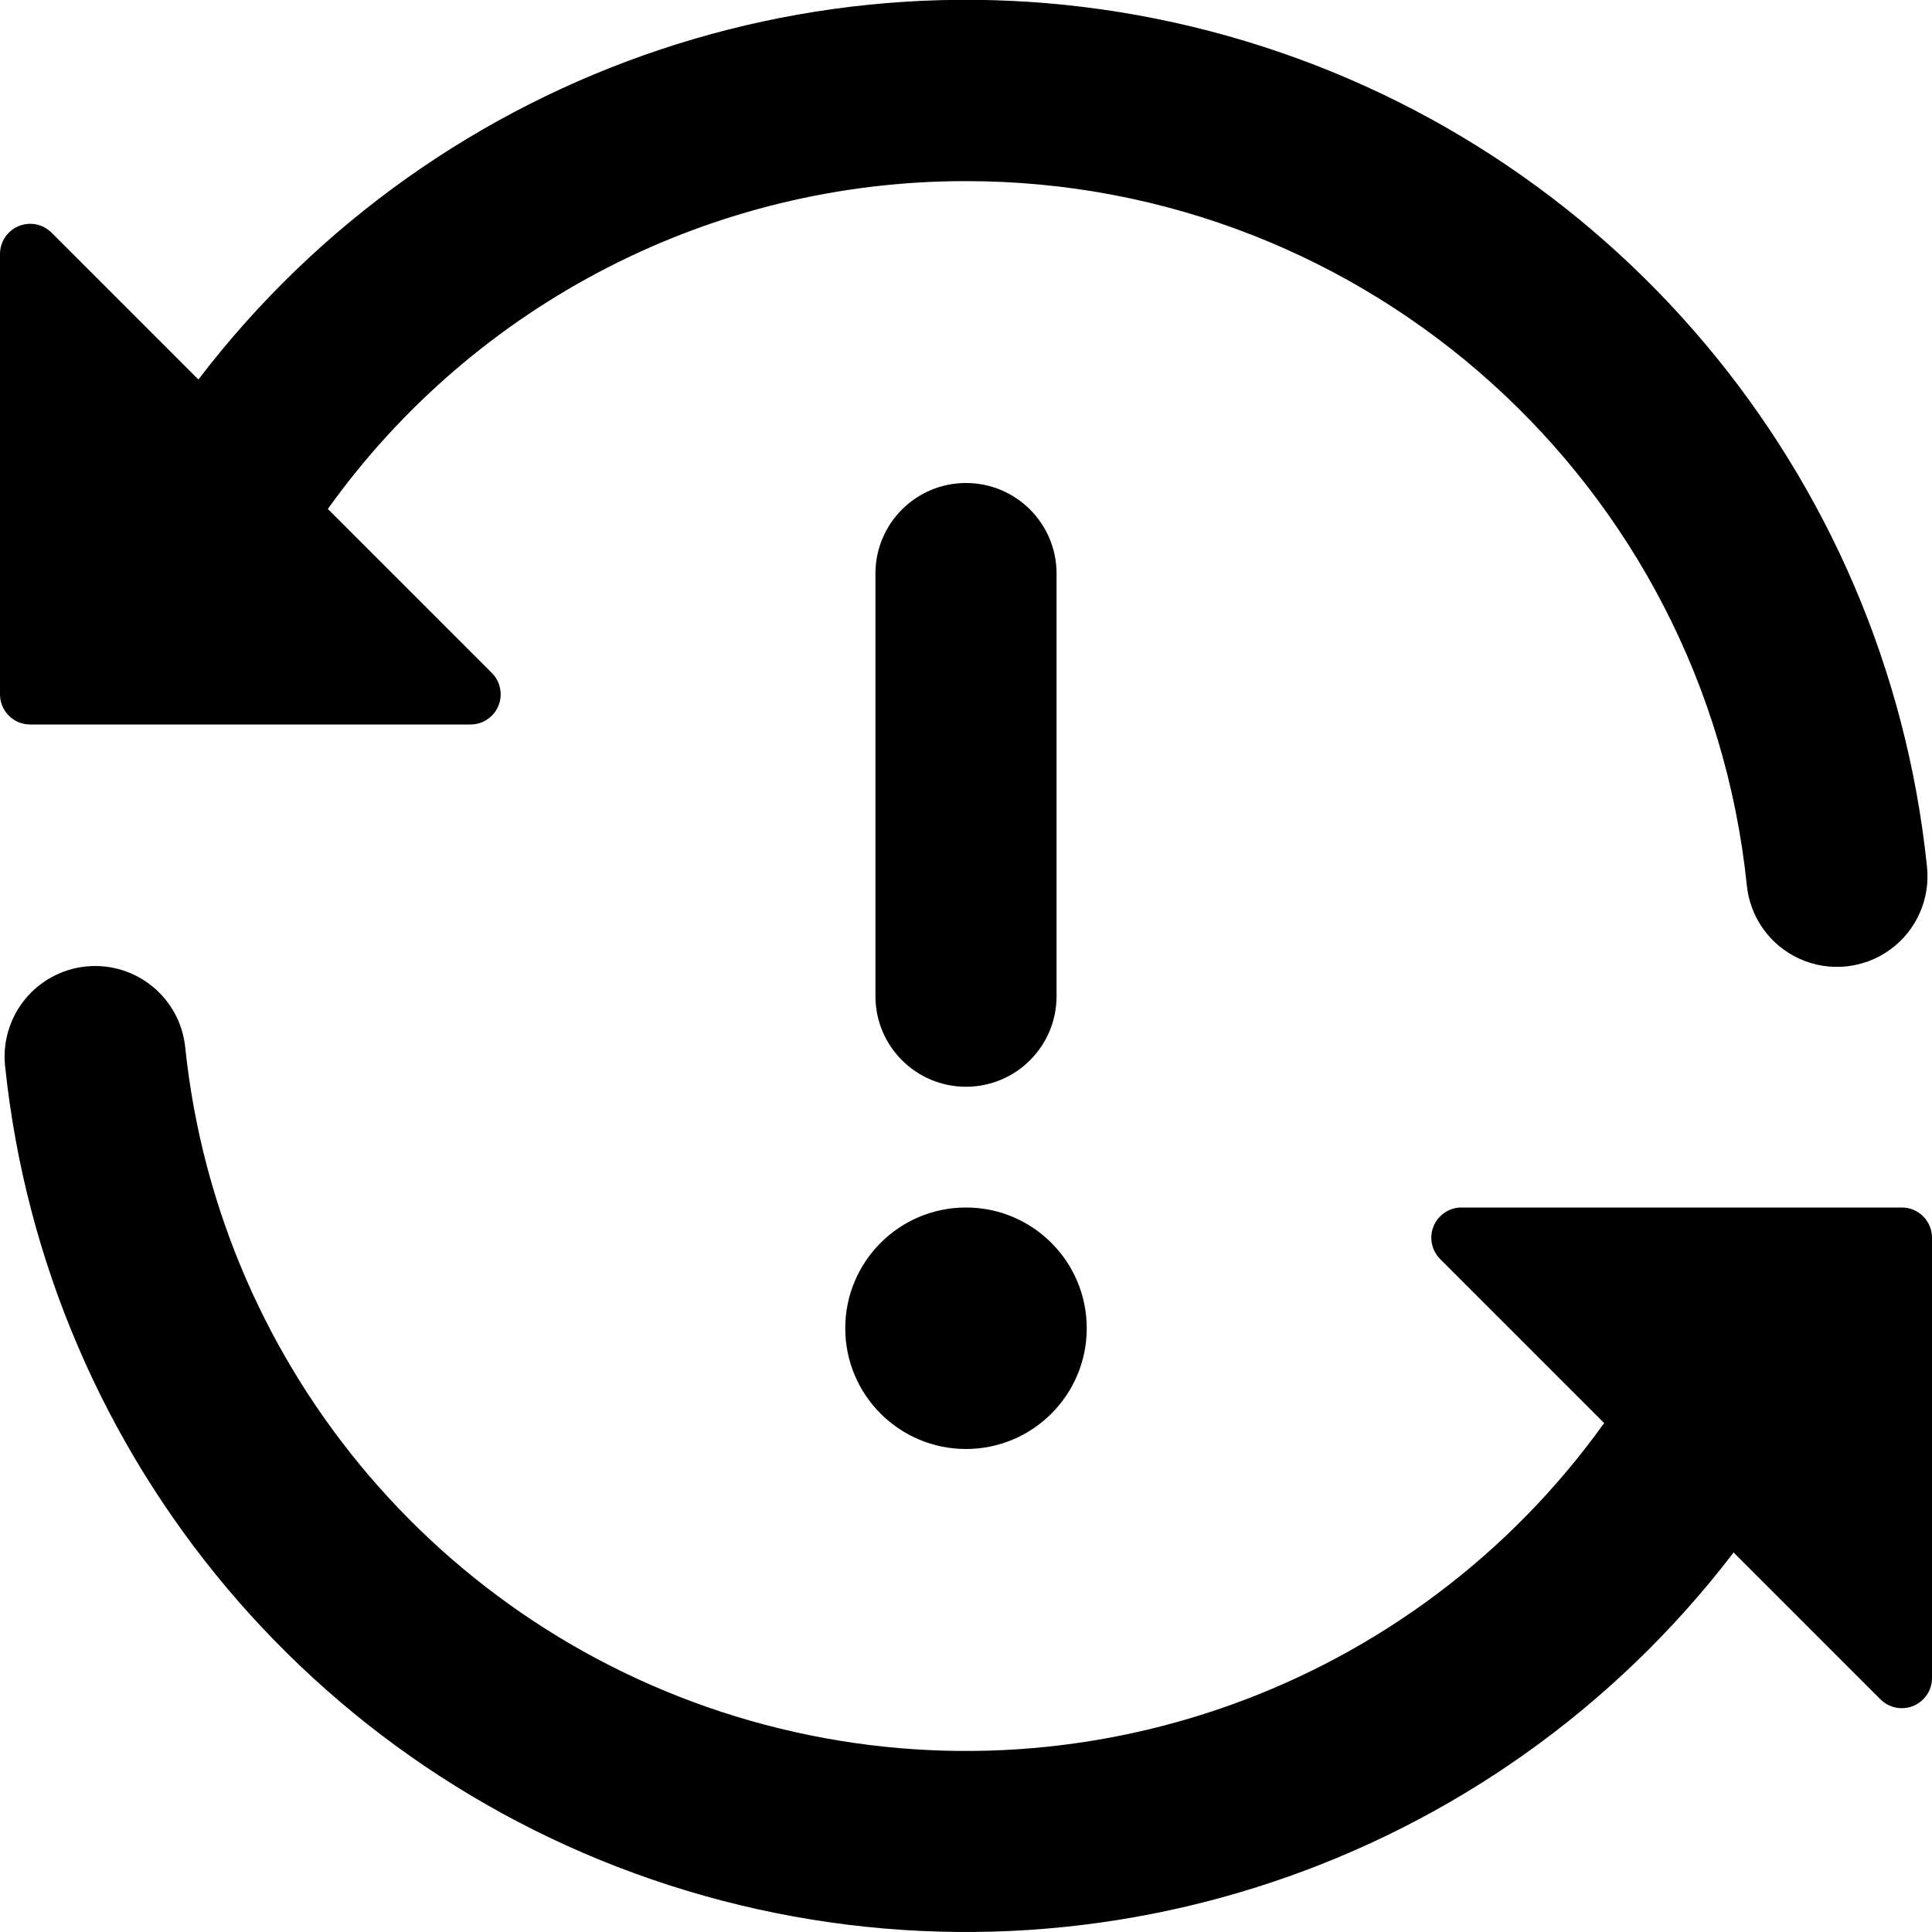
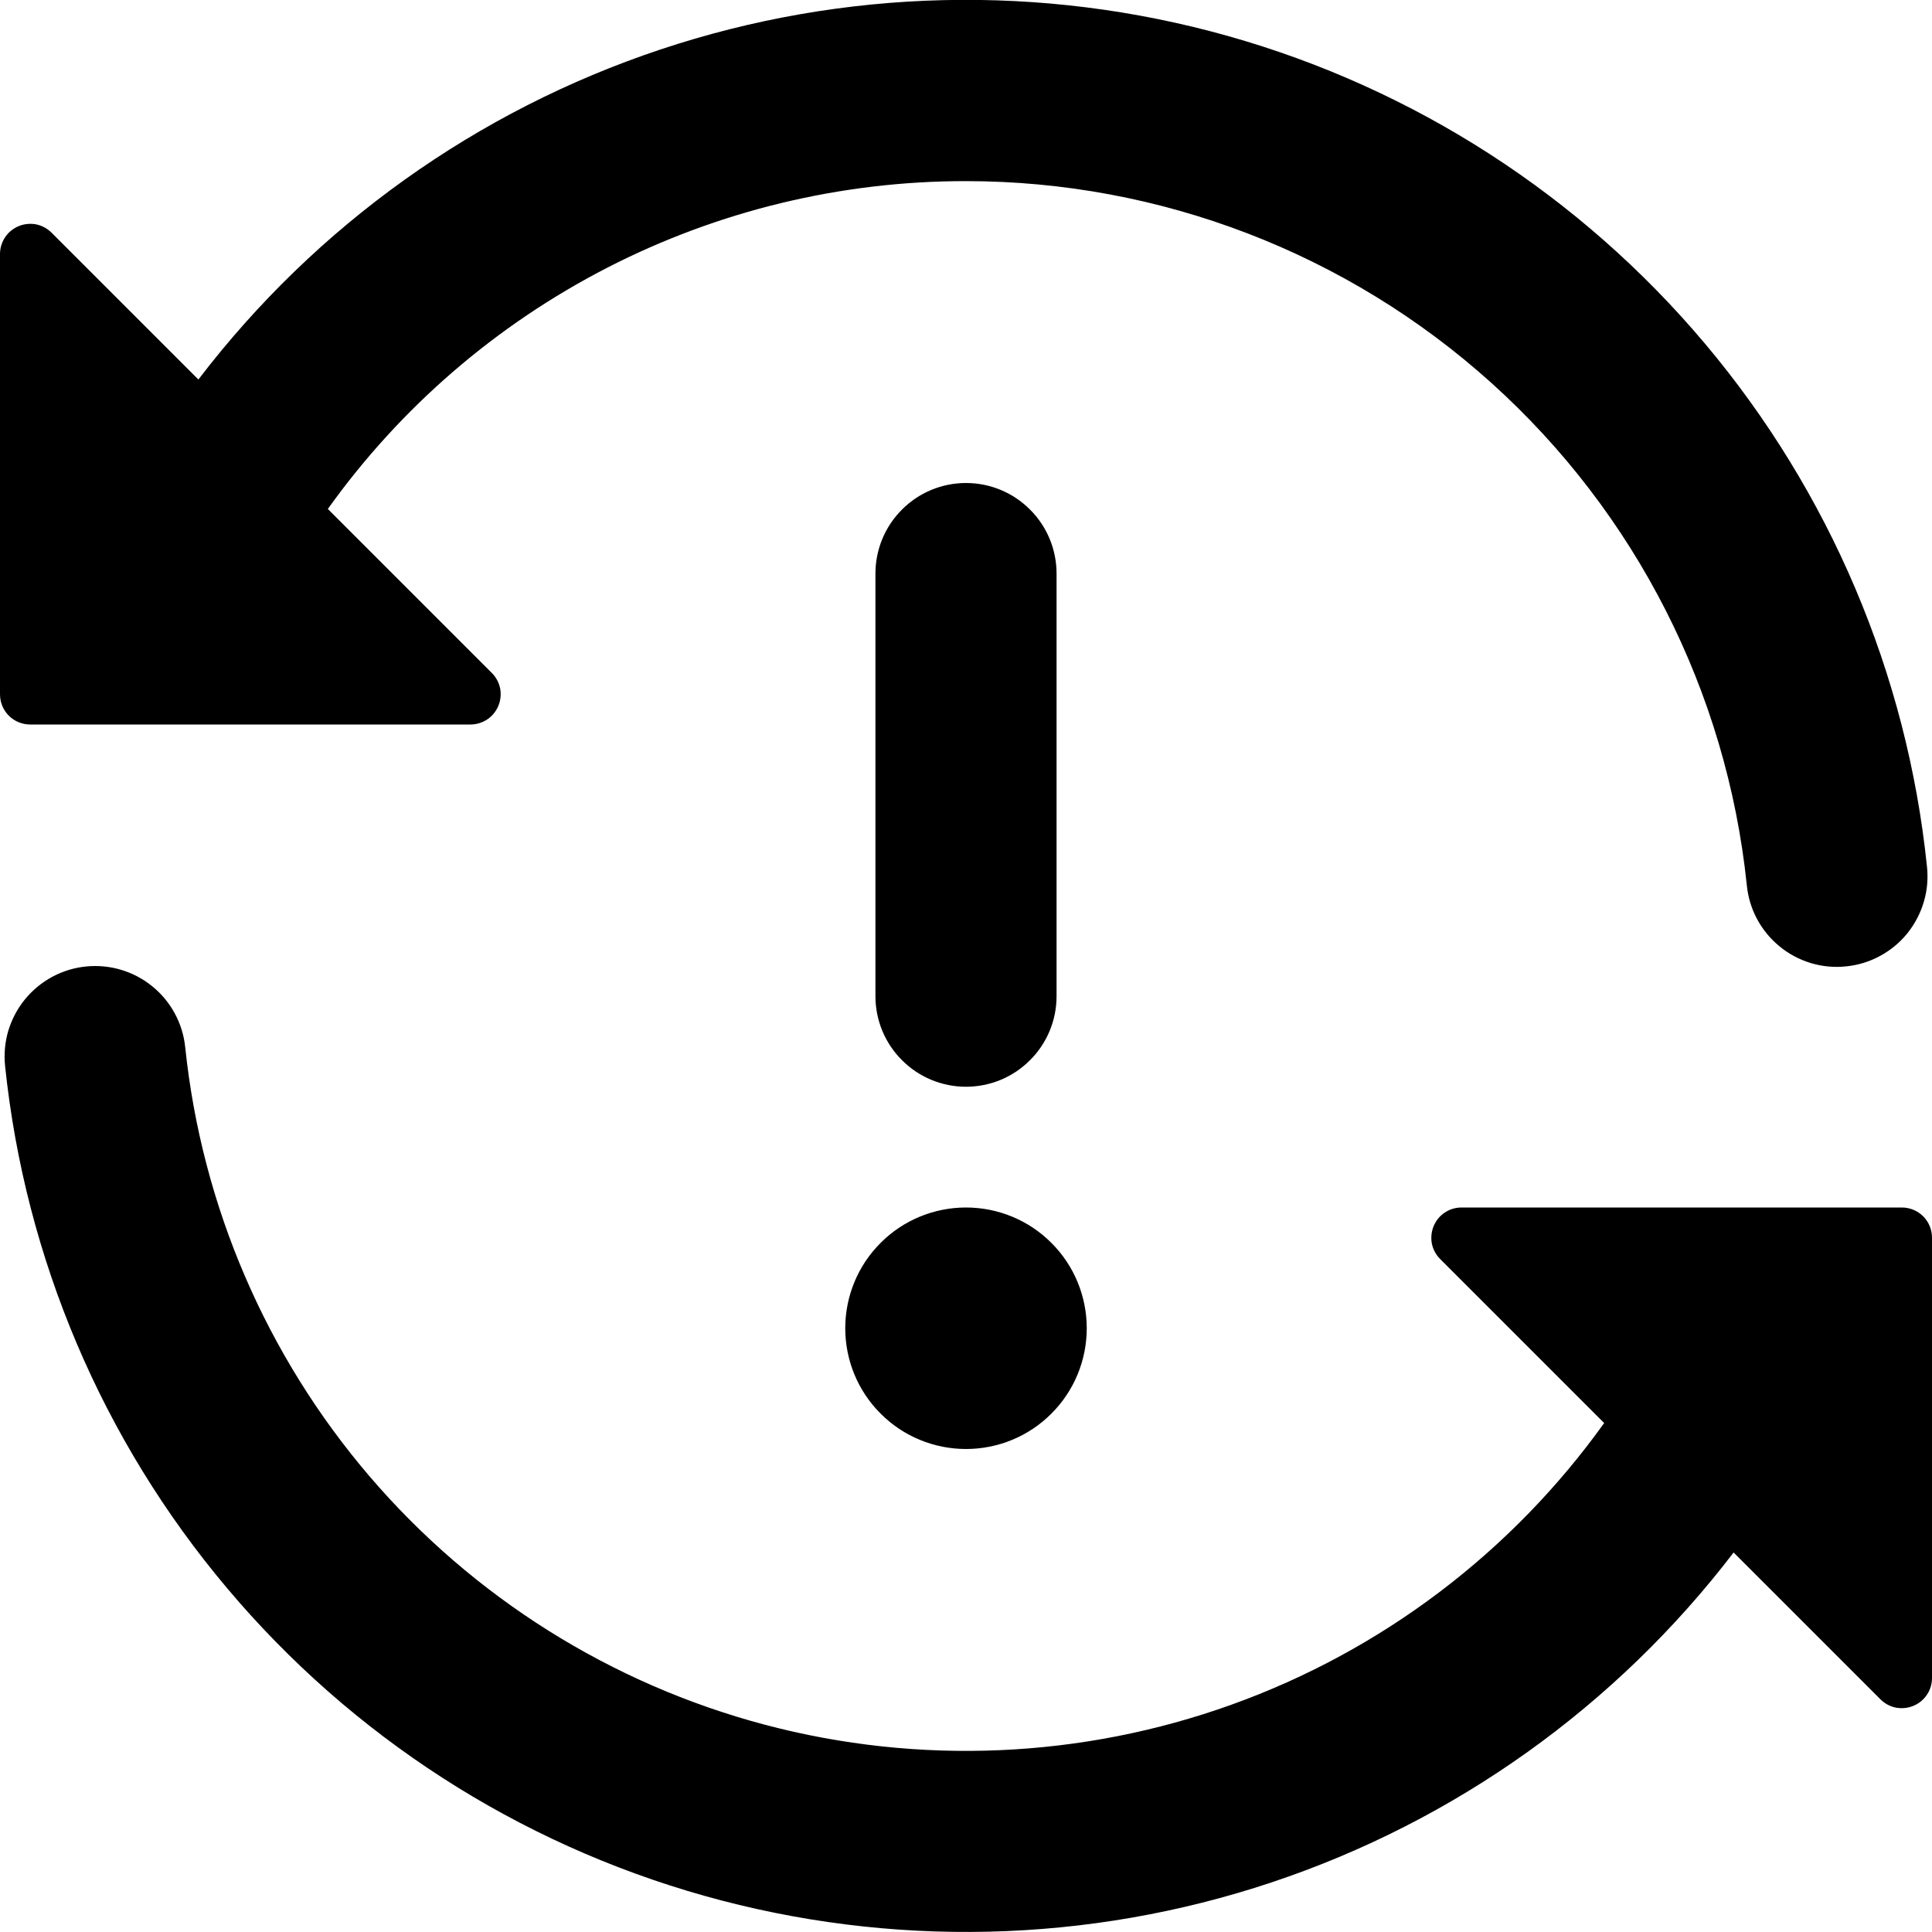
<svg xmlns="http://www.w3.org/2000/svg" width="16" height="16" viewBox="0 0 16 16">
-   <path fill-rule="evenodd" clip-rule="evenodd" d="M8 1.5a6.491 6.491 0 00-5.285 2.715l1.358 1.358A.25.25 0 013.896 6H.25A.25.25 0 010 5.75V2.104a.25.25 0 01.427-.177l1.216 1.216a8 8 0 0114.315 4.03.75.75 0 11-1.492.154A6.501 6.501 0 008 1.5zM.712 8.004a.75.75 0 01.822.67 6.501 6.501 0 0011.751 3.111l-1.358-1.358a.25.25 0 01.177-.427h3.646a.25.25 0 01.25.25v3.646a.25.25 0 01-.427.177l-1.216-1.216A8.001 8.001 0 01.042 8.827a.75.75 0 01.67-.823zM9 11a1 1 0 11-2 0 1 1 0 012 0zm-.25-6.25a.75.75 0 00-1.5 0v3.5a.75.75 0 001.5 0v-3.5z" />
+   <g clip-path="url(#clip0)">
+     <path fill-rule="evenodd" clip-rule="evenodd" d="M8 1.5C6.967 1.499 5.948 1.745 5.029 2.217C4.109 2.69 3.316 3.374 2.715 4.215L4.073 5.573C4.108 5.608 4.132 5.653 4.142 5.701C4.151 5.75 4.146 5.8 4.127 5.846C4.108 5.891 4.076 5.931 4.035 5.958C3.994 5.985 3.946 6 3.896 6H0.25C0.184 6 0.12 5.974 0.073 5.927C0.026 5.88 4.00326e-07 5.816 4.00326e-07 5.75V2.104C-8.81823e-05 2.054 0.015 2.006 0.042 1.965C0.069 1.924 0.109 1.892 0.154 1.873C0.2 1.854 0.25 1.849 0.299 1.858C0.347 1.868 0.392 1.892 0.427 1.927L1.643 3.143C2.616 1.869 3.948 0.917 5.469 0.41C6.989 -0.097 8.626 -0.136 10.169 0.298C11.711 0.732 13.088 1.62 14.12 2.846C15.152 4.072 15.793 5.579 15.958 7.173C15.969 7.271 15.961 7.371 15.933 7.466C15.905 7.562 15.859 7.65 15.797 7.728C15.735 7.805 15.658 7.869 15.571 7.916C15.484 7.964 15.388 7.993 15.29 8.003C15.191 8.014 15.091 8.004 14.997 7.976C14.902 7.947 14.813 7.9 14.737 7.837C14.66 7.774 14.597 7.697 14.55 7.609C14.504 7.522 14.475 7.426 14.466 7.327C14.299 5.728 13.546 4.248 12.352 3.172C11.158 2.096 9.607 1.5 8 1.5V1.5ZM0.712 8.004C0.91 7.984 1.108 8.043 1.262 8.169C1.416 8.294 1.514 8.476 1.534 8.674C1.671 9.986 2.204 11.225 3.061 12.227C3.919 13.229 5.061 13.946 6.336 14.284C7.611 14.621 8.959 14.563 10.2 14.117C11.441 13.671 12.517 12.857 13.285 11.785L11.927 10.427C11.892 10.392 11.868 10.348 11.858 10.299C11.849 10.25 11.854 10.2 11.873 10.154C11.892 10.108 11.924 10.069 11.965 10.042C12.006 10.014 12.055 10 12.104 10H15.75C15.816 10 15.88 10.026 15.927 10.073C15.974 10.12 16 10.184 16 10.25V13.896C16 13.945 15.986 13.994 15.958 14.035C15.931 14.076 15.892 14.108 15.846 14.127C15.8 14.146 15.75 14.151 15.701 14.142C15.652 14.132 15.608 14.108 15.573 14.073L14.357 12.857C13.384 14.13 12.051 15.082 10.531 15.589C9.011 16.096 7.374 16.134 5.832 15.7C4.289 15.266 2.913 14.379 1.881 13.153C0.848 11.928 0.208 10.421 0.042 8.827C0.032 8.729 0.041 8.63 0.069 8.535C0.098 8.441 0.144 8.353 0.206 8.277C0.269 8.2 0.345 8.137 0.432 8.09C0.519 8.043 0.614 8.014 0.712 8.004V8.004ZM9 11C9 11.265 8.895 11.52 8.707 11.707C8.52 11.895 8.265 12 8 12C7.735 12 7.48 11.895 7.293 11.707C7.105 11.52 7 11.265 7 11C7 10.735 7.105 10.48 7.293 10.293C7.48 10.105 7.735 10 8 10C8.265 10 8.52 10.105 8.707 10.293C8.895 10.48 9 10.735 9 11V11ZM8.75 4.75C8.75 4.551 8.671 4.36 8.53 4.22C8.39 4.079 8.199 4 8 4C7.801 4 7.61 4.079 7.47 4.22C7.329 4.36 7.25 4.551 7.25 4.75V8.25C7.25 8.449 7.329 8.64 7.47 8.78C7.61 8.921 7.801 9 8 9C8.199 9 8.39 8.921 8.53 8.78C8.671 8.64 8.75 8.449 8.75 8.25V4.75Z" />
+   </g>
+   <defs>
+     <clipPath id="clip0">
+       <rect width="16" height="16" />
+     </clipPath>
+   </defs>
</svg>
